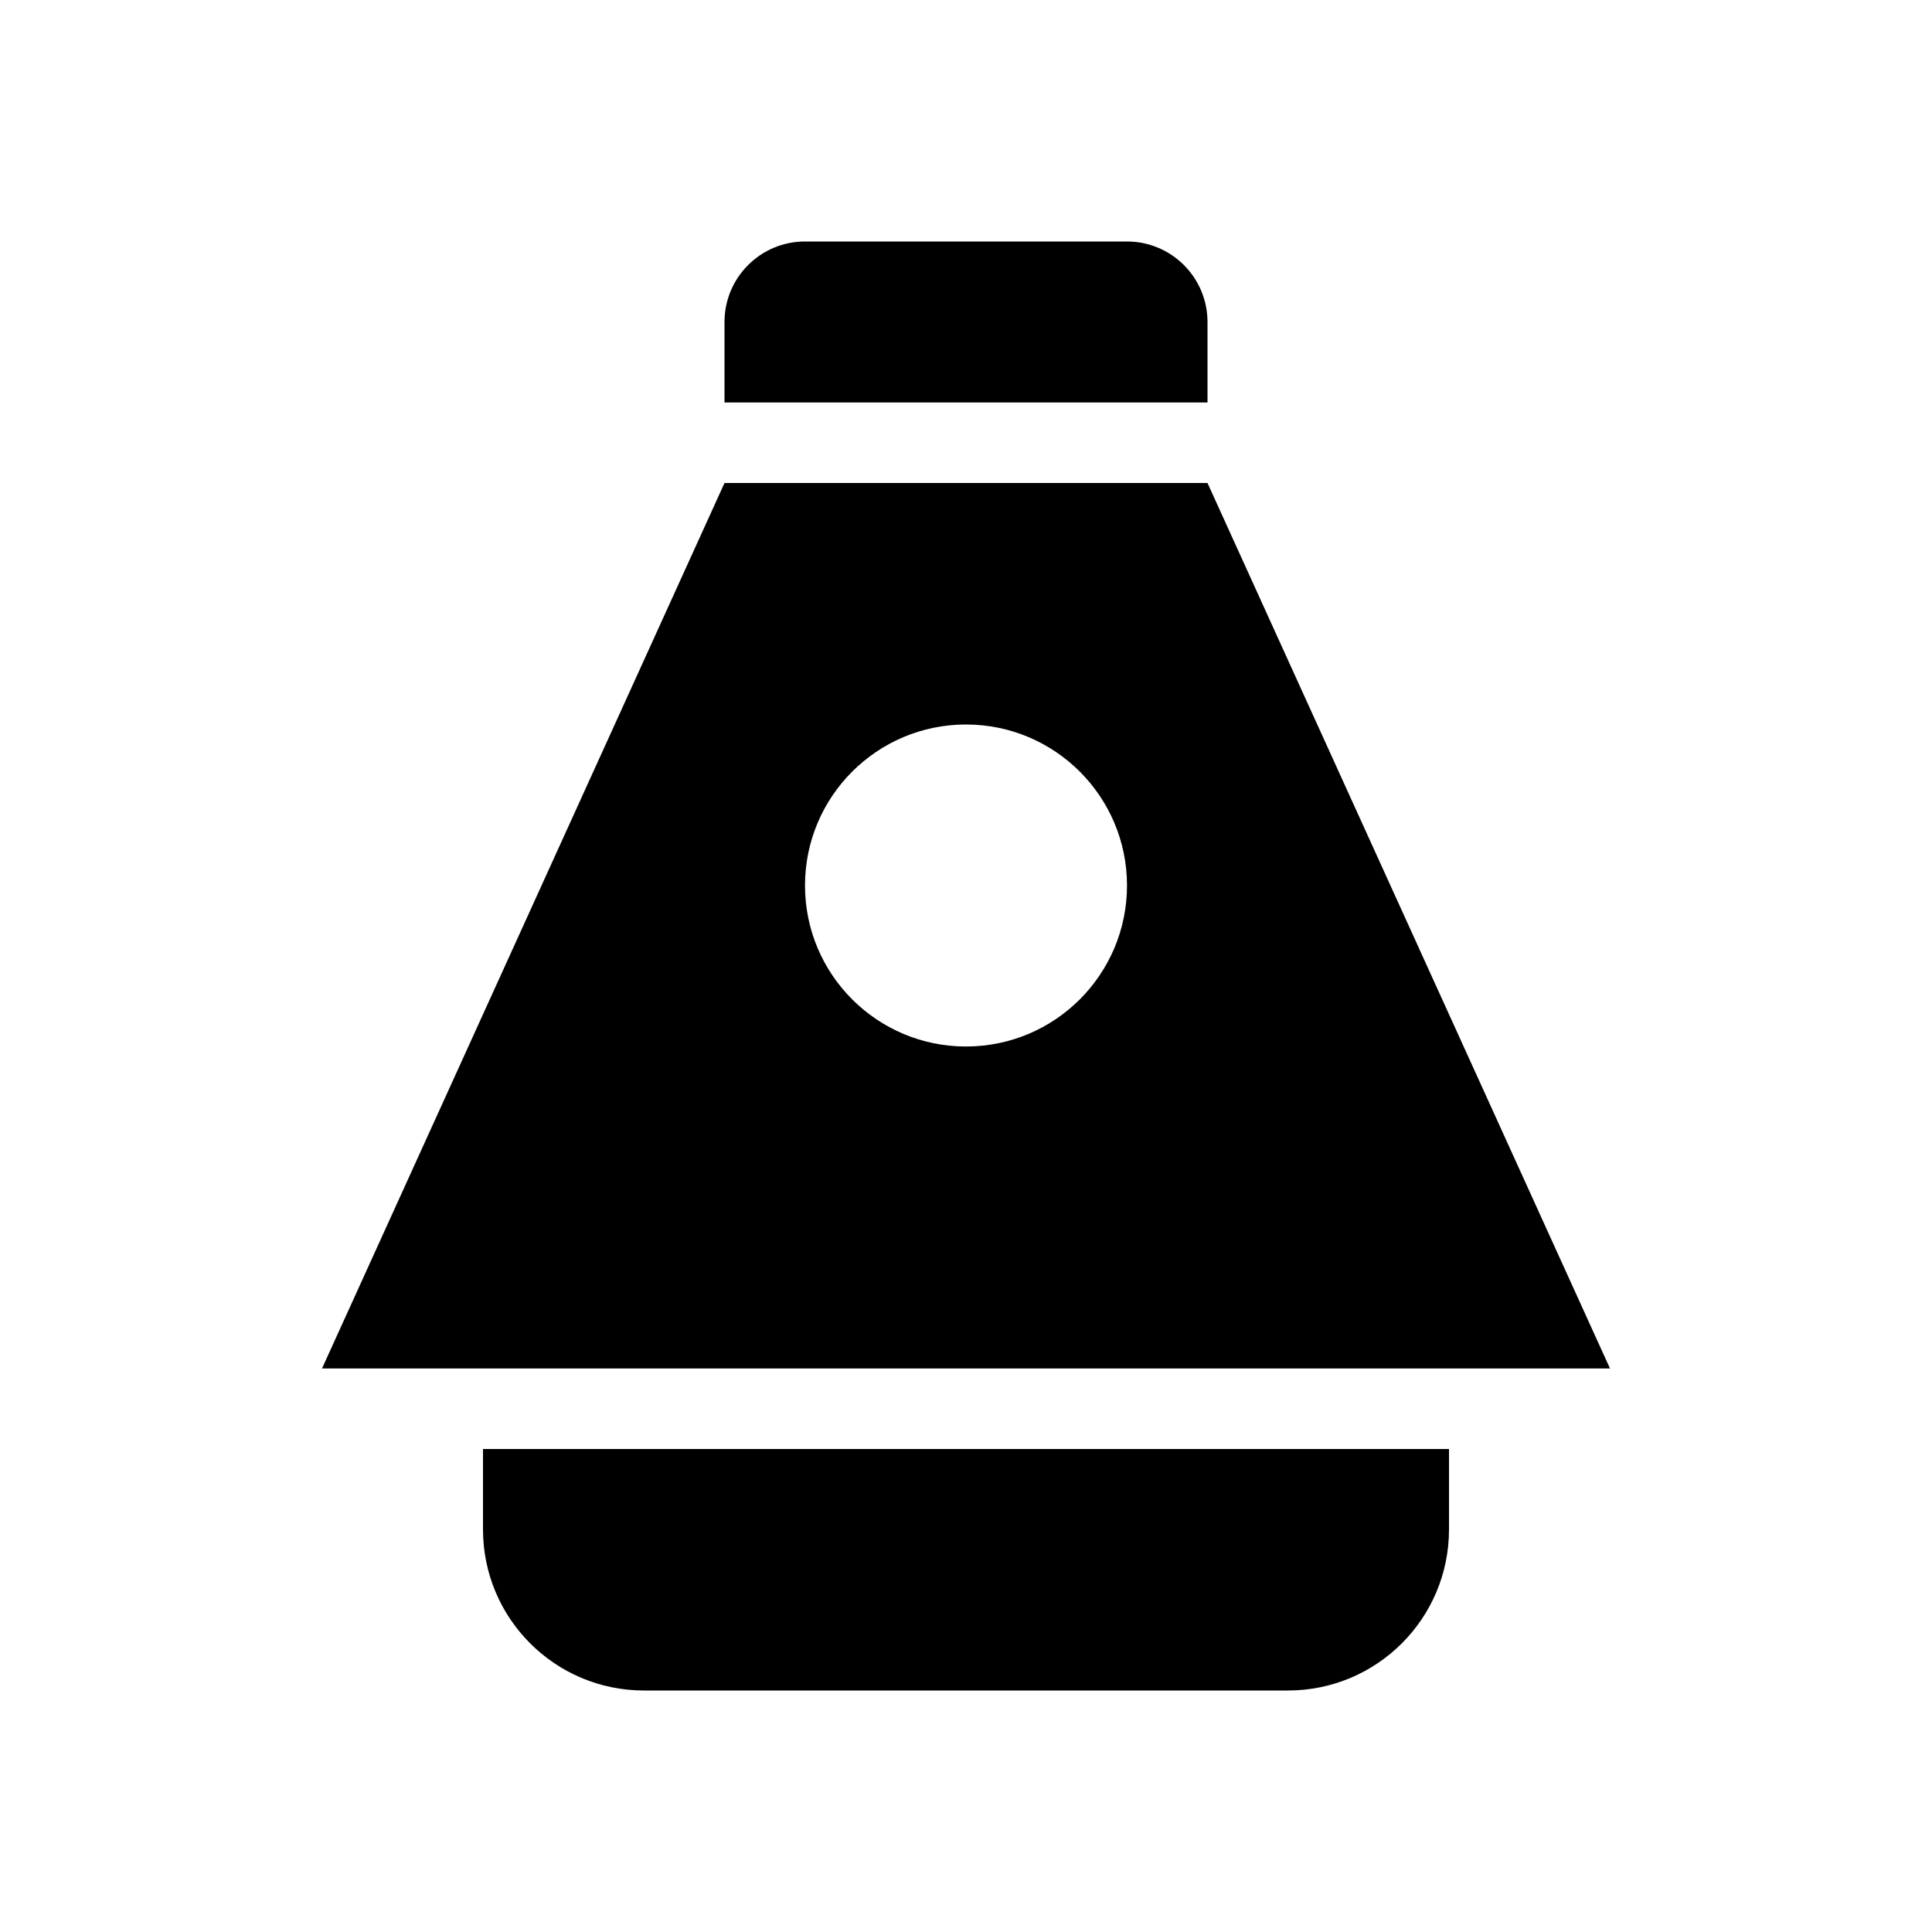
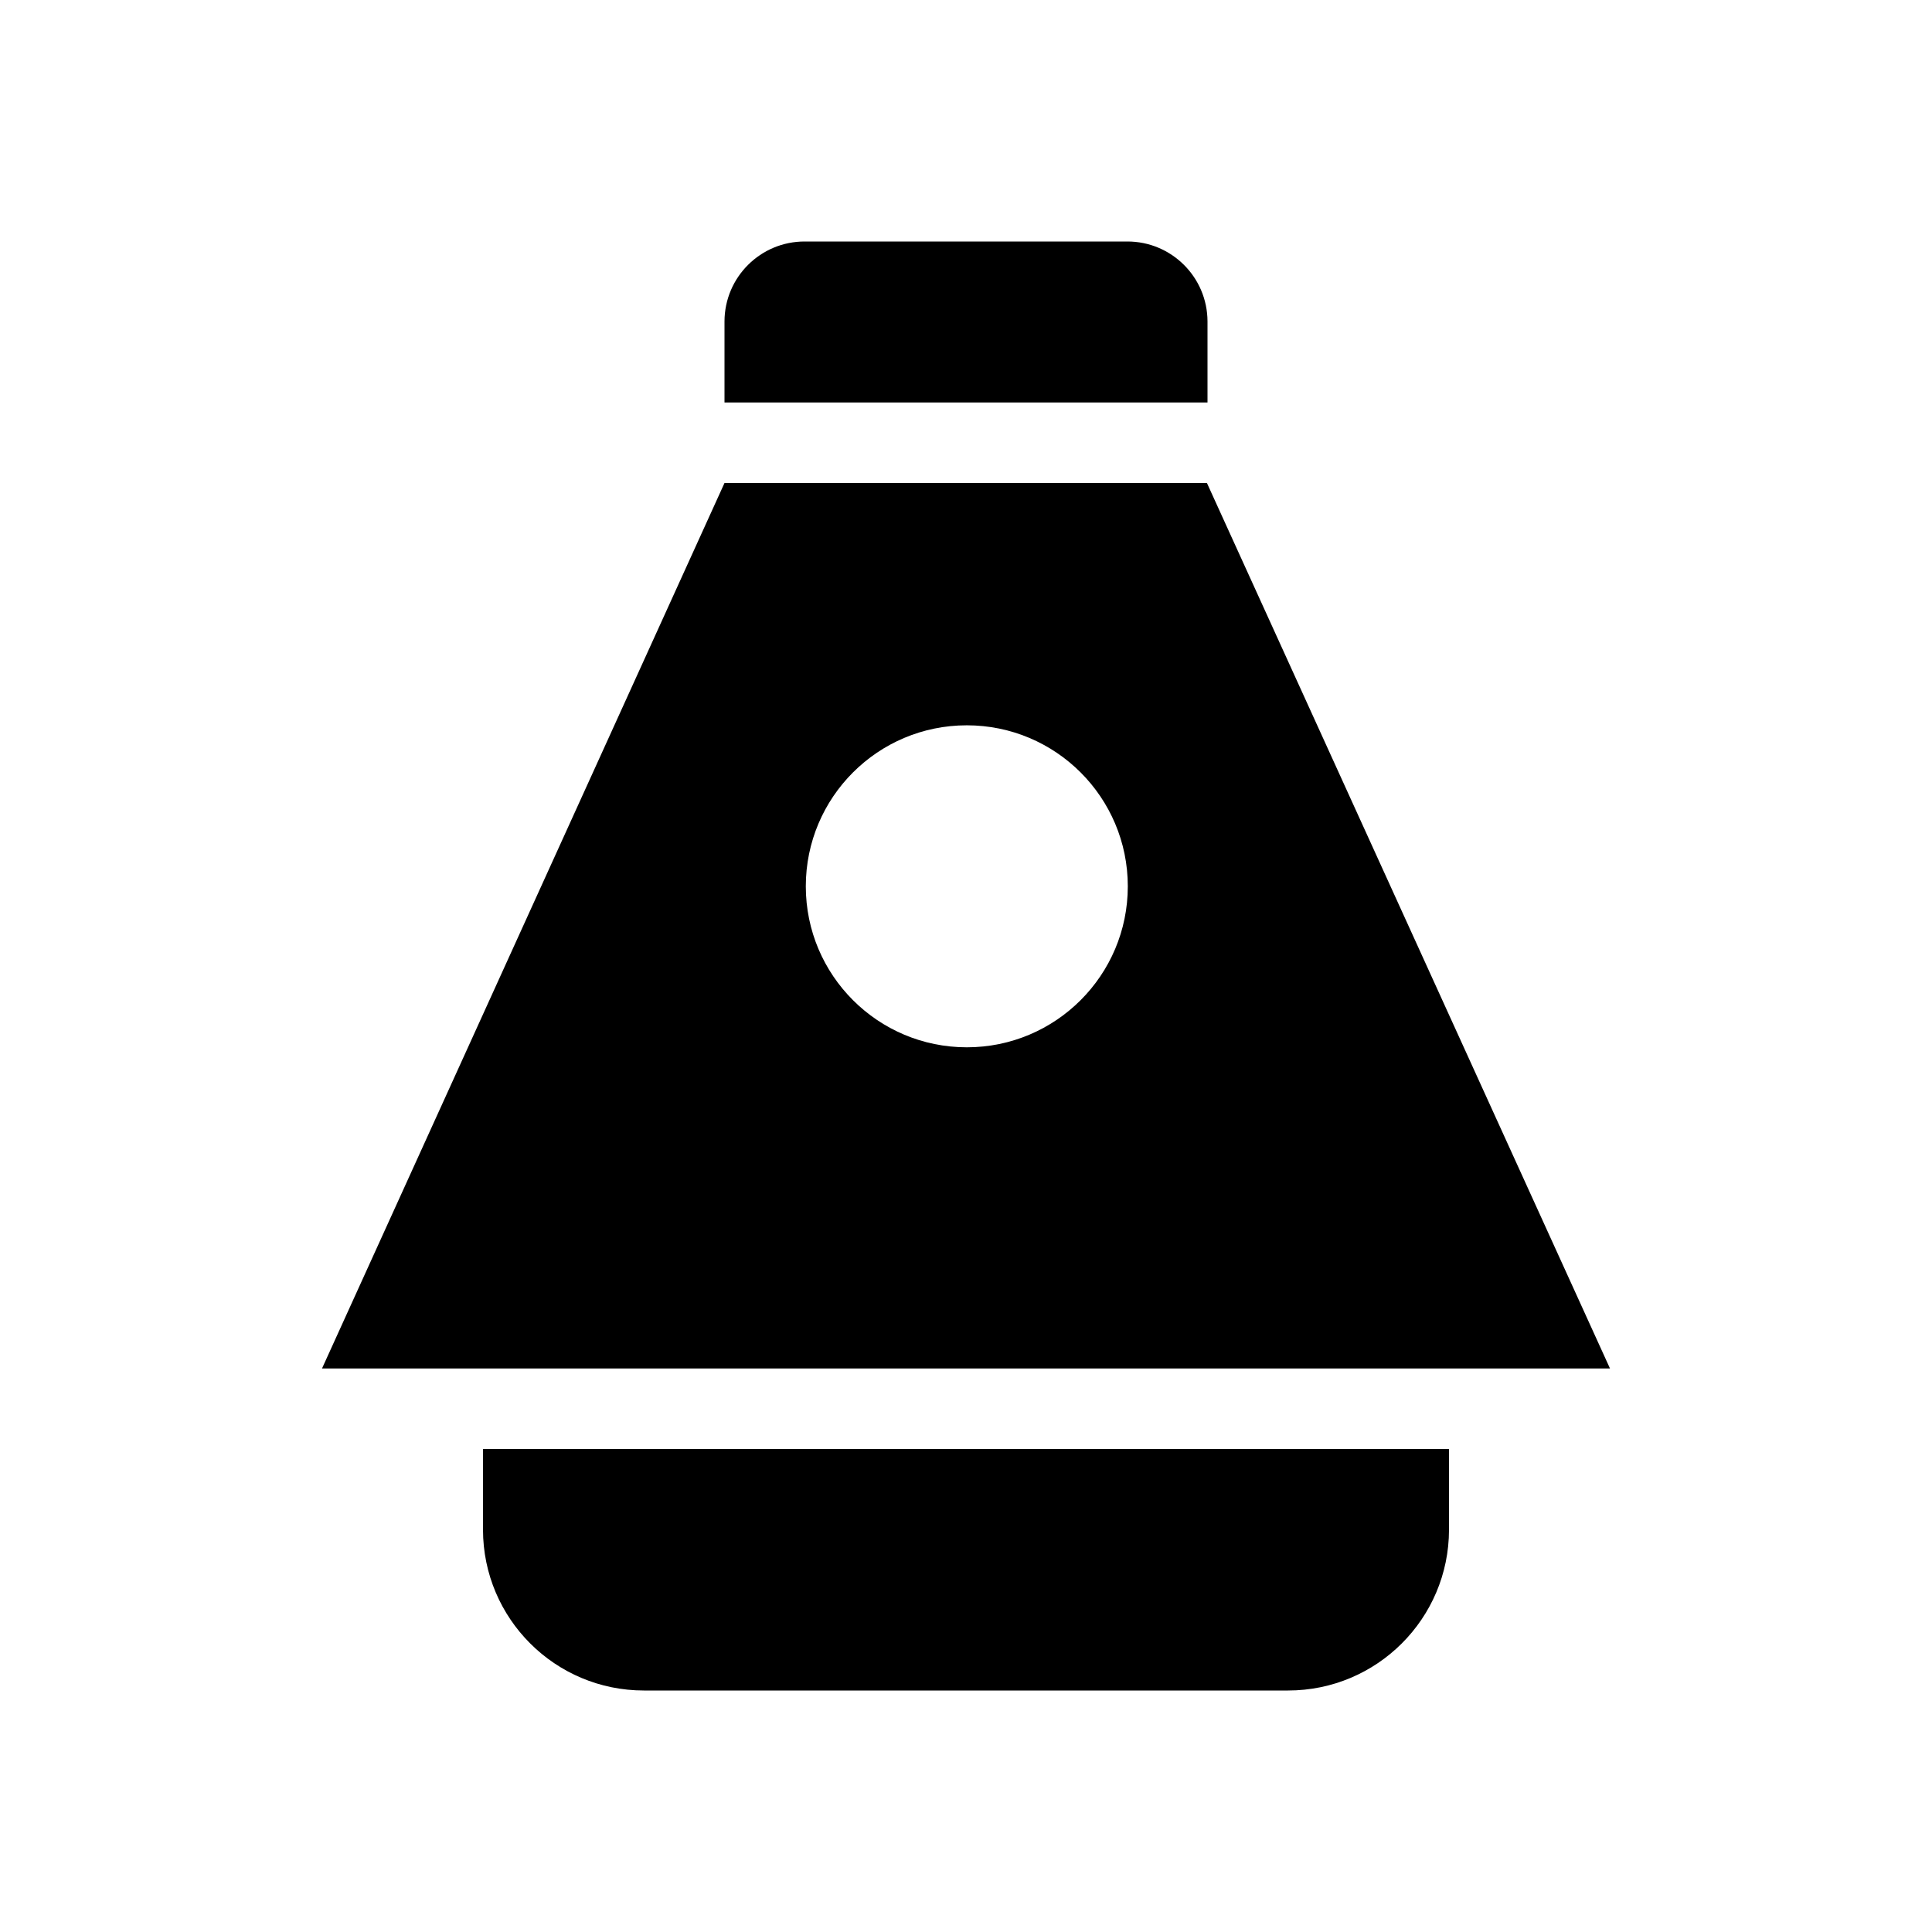
<svg xmlns="http://www.w3.org/2000/svg" id="Layer_1" data-name="Layer 1" viewBox="0 0 24 24">
-   <path d="M6,19a2,2,0,0,0,2,2h8a2,2,0,0,0,2-2V18H6Z" />
-   <path d="M15,4a1,1,0,0,0-1-1H10A1,1,0,0,0,9,4V5h6Z" />
-   <path d="M15,6H9L4,17H20Zm-3,7a2,2,0,1,1,2-2A2,2,0,0,1,12,13Z" />
+   <path d="M6,19.003A1.999,1.999,0,0,0,8,21h7.999A1.999,1.999,0,0,0,18,19.003V18H6Z" />
+   <path d="M15,3.992A.995.995,0,0,0,14.002,3H9.998A.995.995,0,0,0,9,3.992V5h6Z" />
+   <path d="M14.993,6H9L4,17H20ZM12.01,13.01a2,2,0,1,1,2-2A2,2,0,0,1,12.01,13.01Z" />
</svg>
